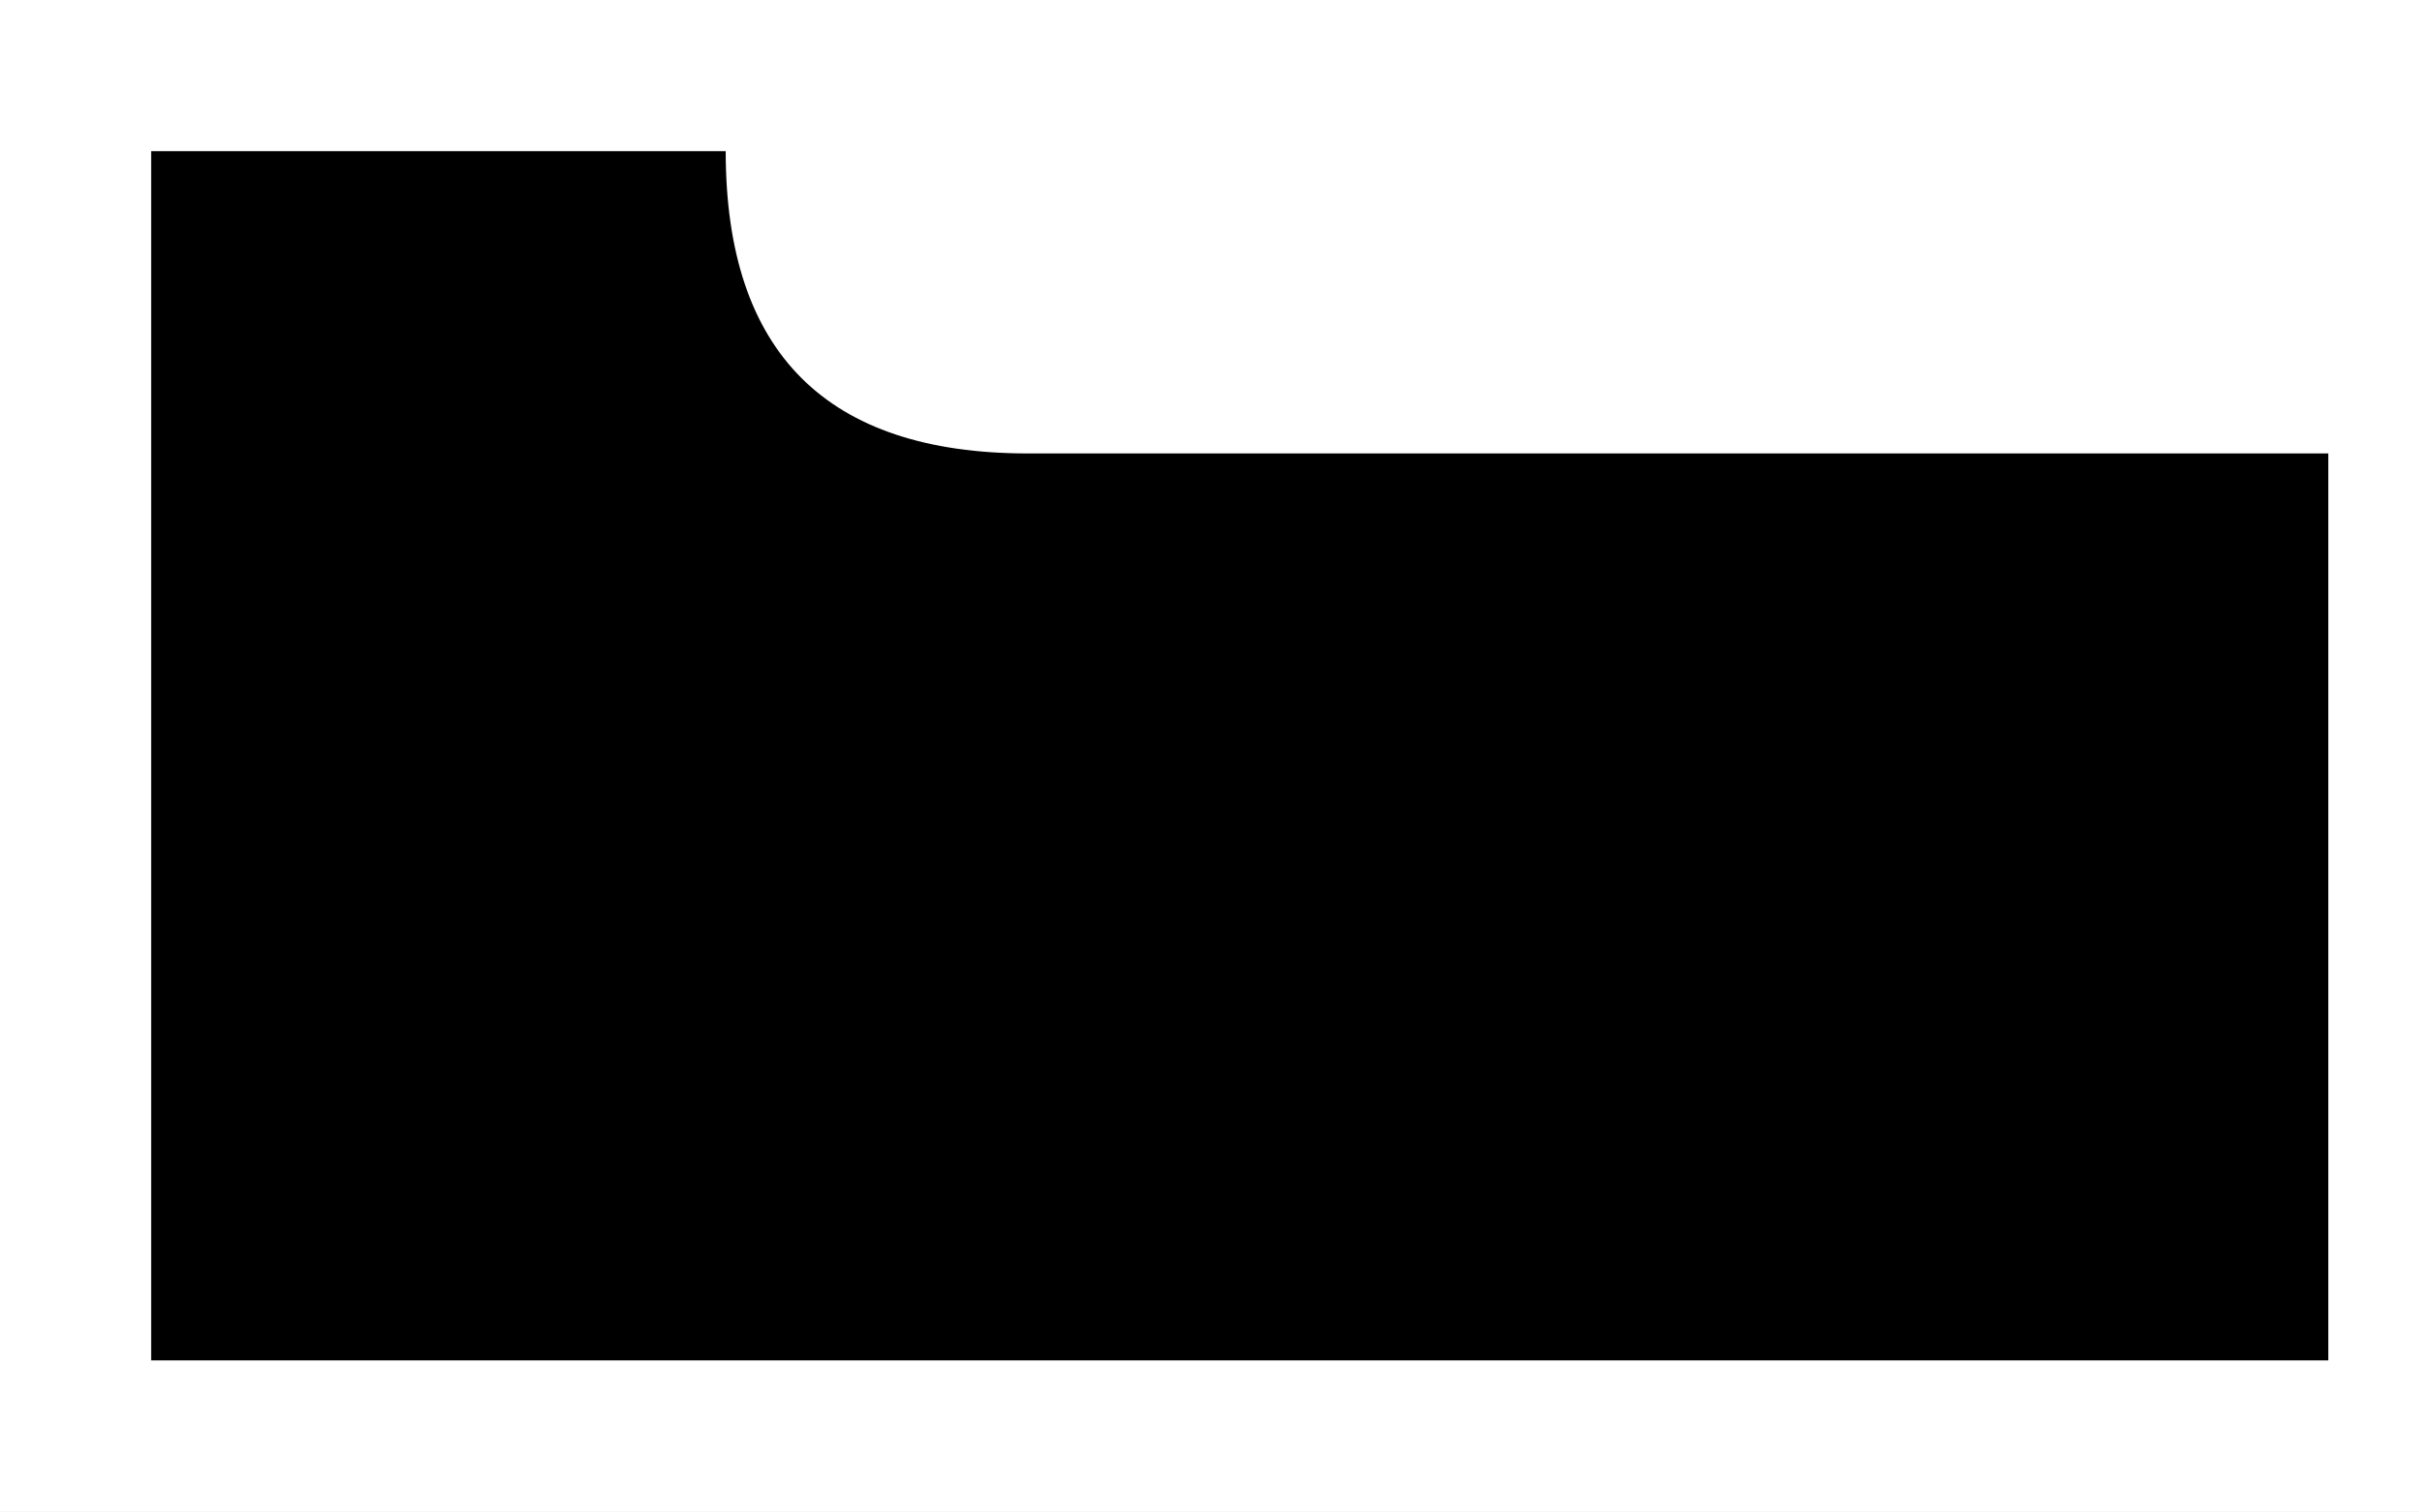
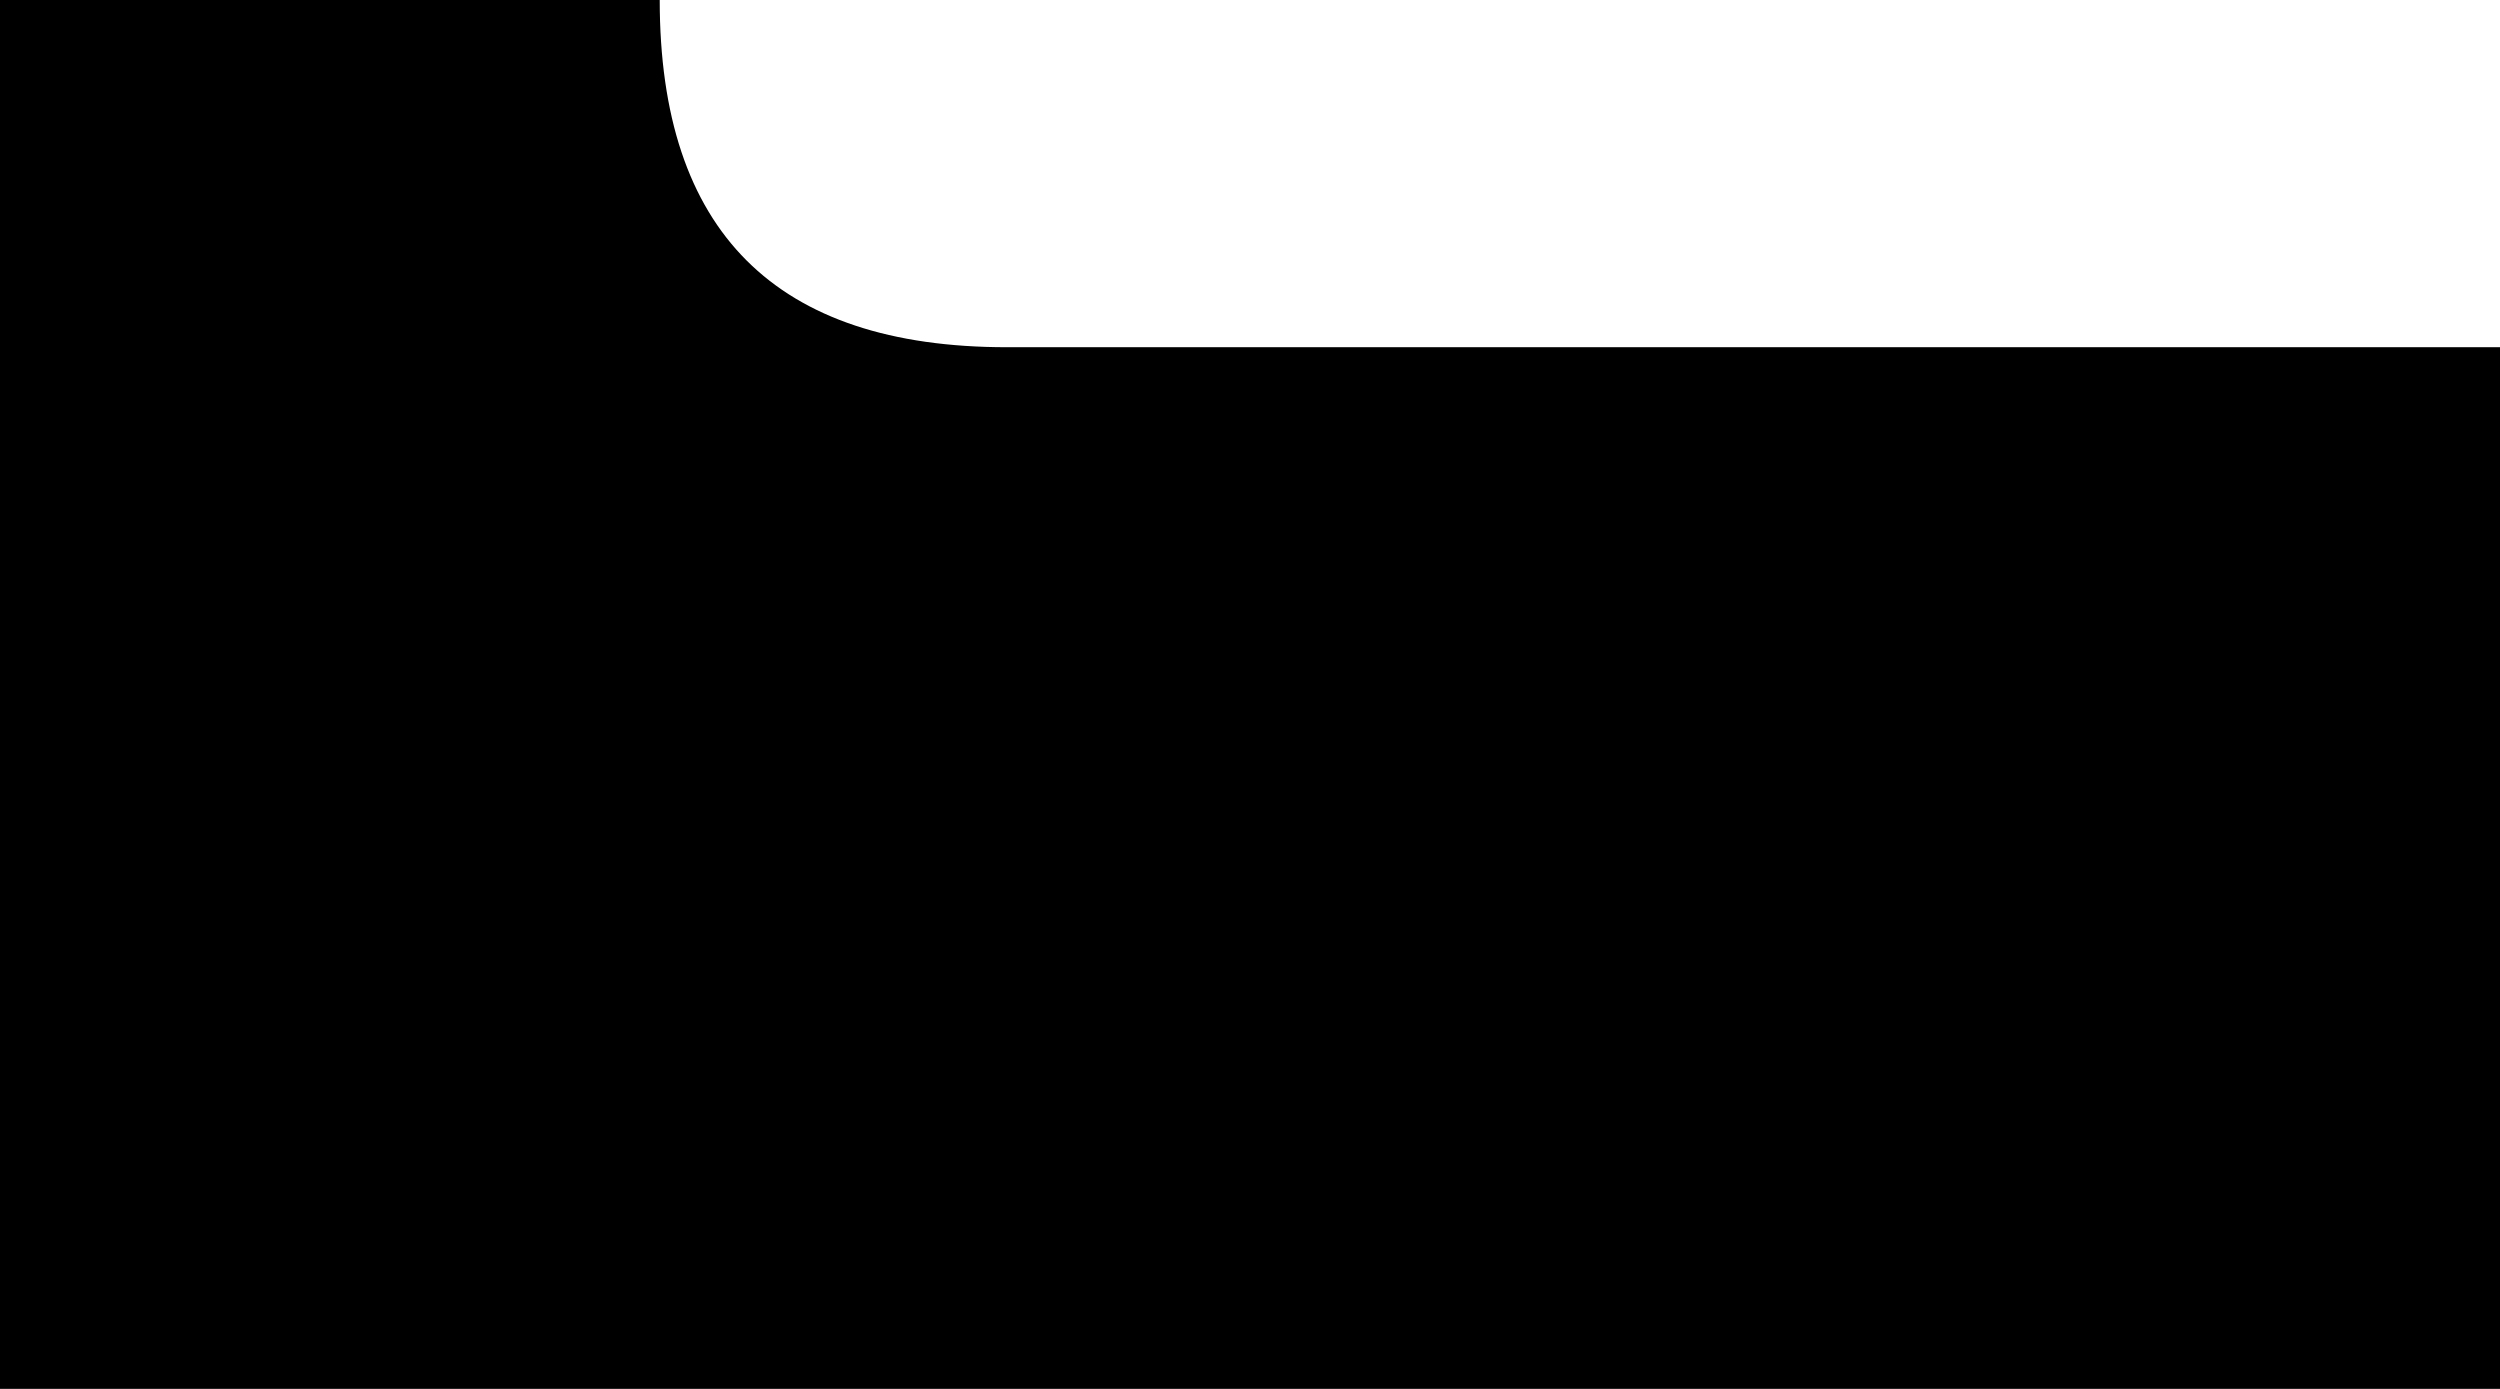
- <svg xmlns="http://www.w3.org/2000/svg" viewBox="0 0 400 250" width="400" height="250">
-   <rect width="400" height="250" fill="white" />
-   <path d="M 25 25            L 120 25            Q 120 75 170 75            L 385 75            L 385 225            L 25 225            Z" fill="black" stroke="none" />
+ <svg xmlns="http://www.w3.org/2000/svg" viewBox="0 0 360 200" width="360" height="200">
+   <rect width="360" height="200" fill="white" />
+   <path d="M 0 0            L 95 0            Q 95 50 145 50            L 360 50            L 360 200            L 0 200            Z" fill="black" stroke="none" />
</svg>
